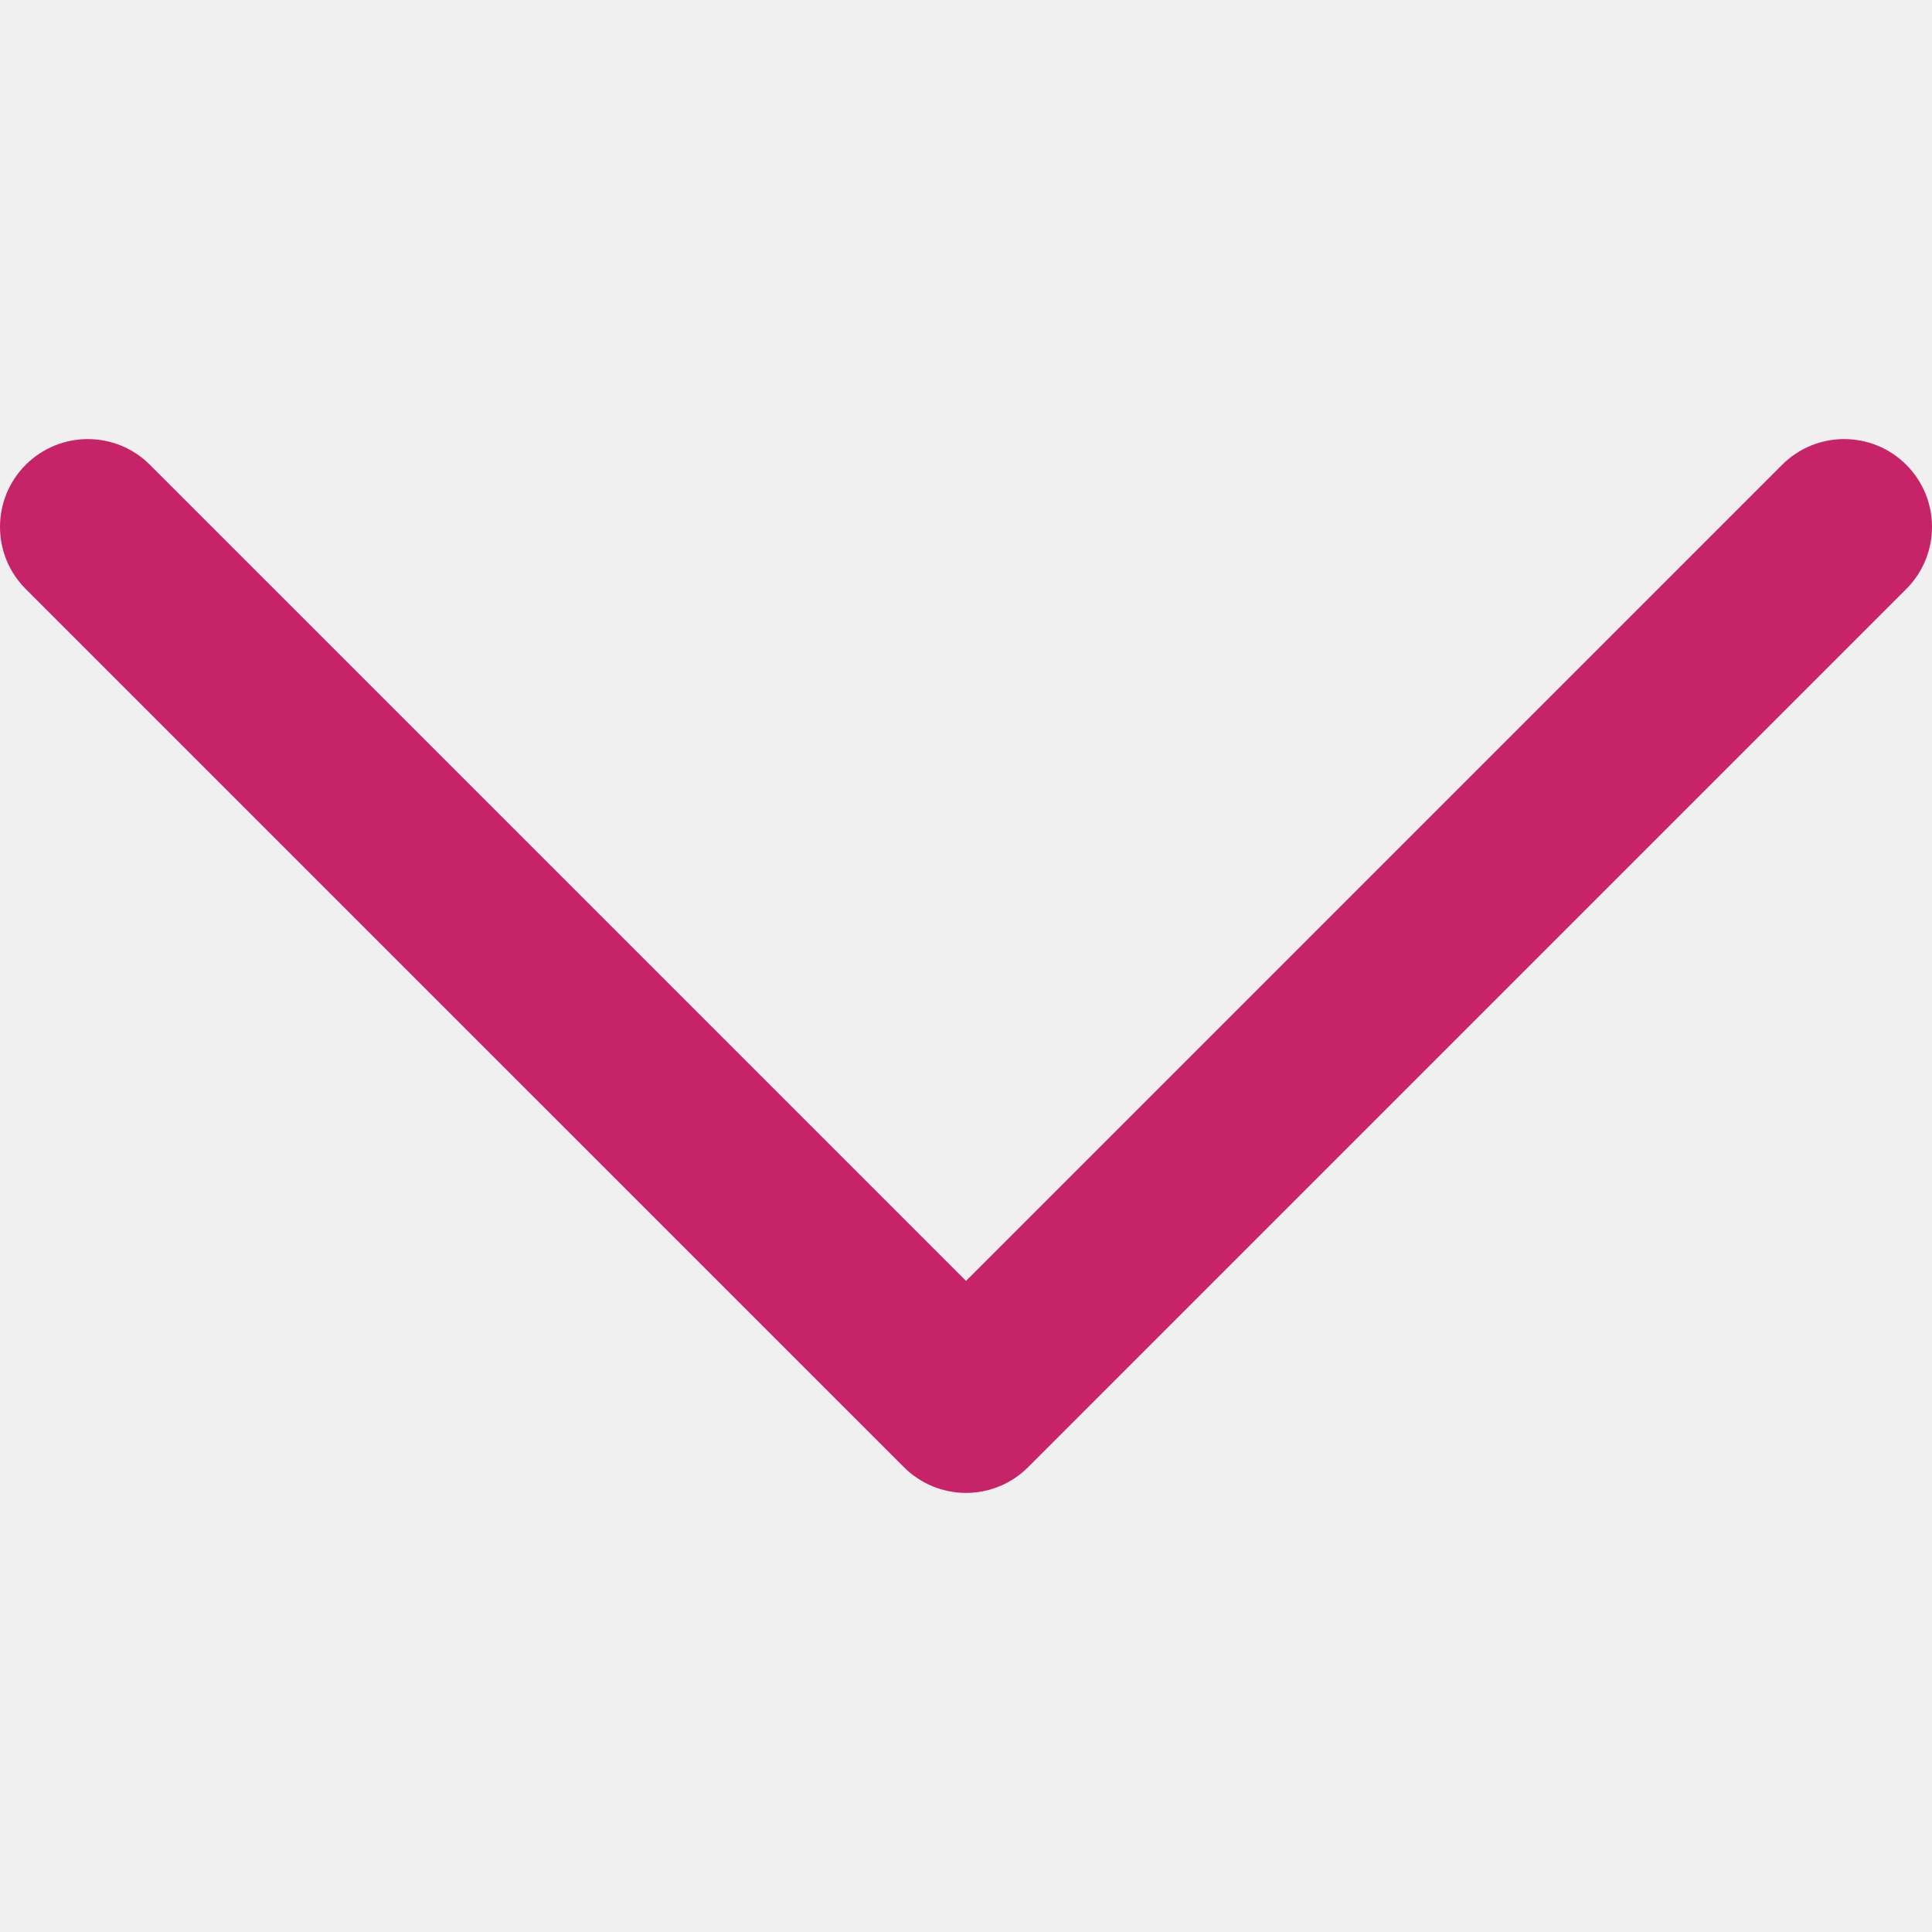
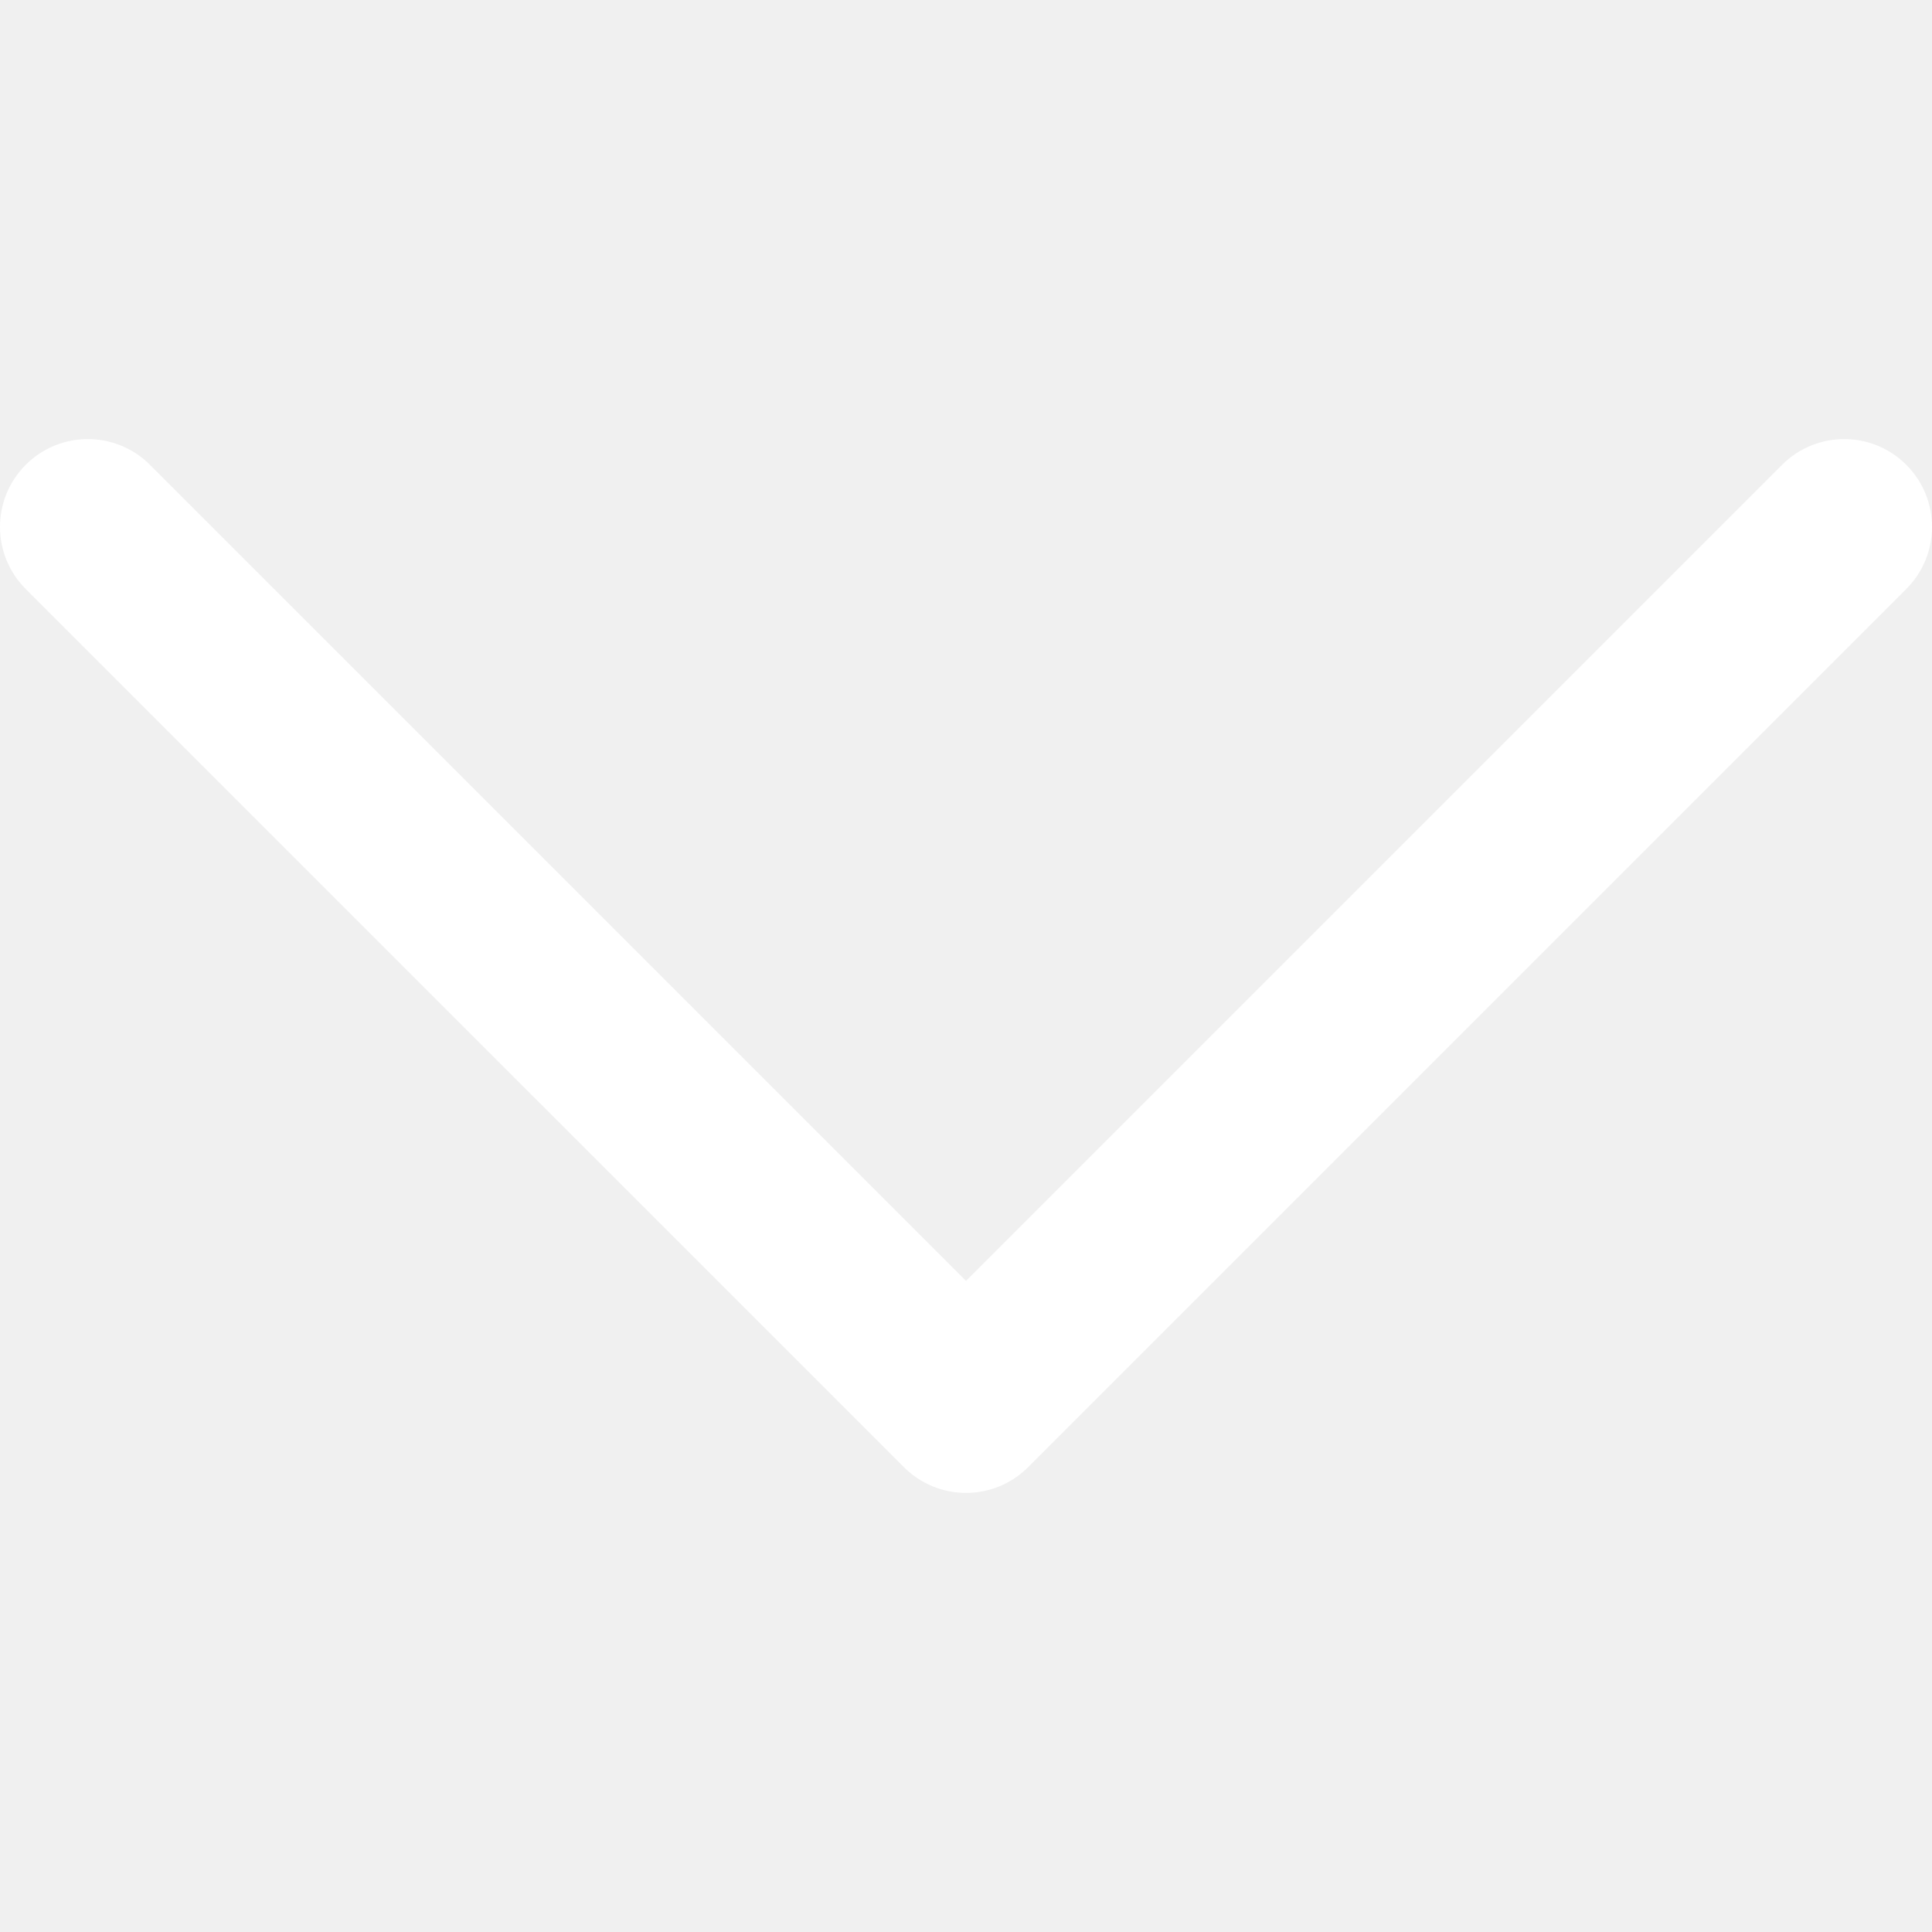
- <svg xmlns="http://www.w3.org/2000/svg" fill="#C62368" height="800px" width="800px" version="1.1" id="Layer_1" viewBox="0 0 330 330" xml:space="preserve">
+ <svg xmlns="http://www.w3.org/2000/svg" fill="#FFFFFF" height="800px" width="800px" version="1.1" id="Layer_1" viewBox="0 0 330 330" xml:space="preserve">
  <path id="XMLID_225_" d="M325.607,79.393c-5.857-5.857-15.355-5.858-21.213,0.001l-139.39,139.393L25.607,79.393  c-5.857-5.857-15.355-5.858-21.213,0.001c-5.858,5.858-5.858,15.355,0,21.213l150.004,150c2.813,2.813,6.628,4.393,10.606,4.393  s7.794-1.581,10.606-4.394l149.996-150C331.465,94.749,331.465,85.251,325.607,79.393z" />
</svg>
